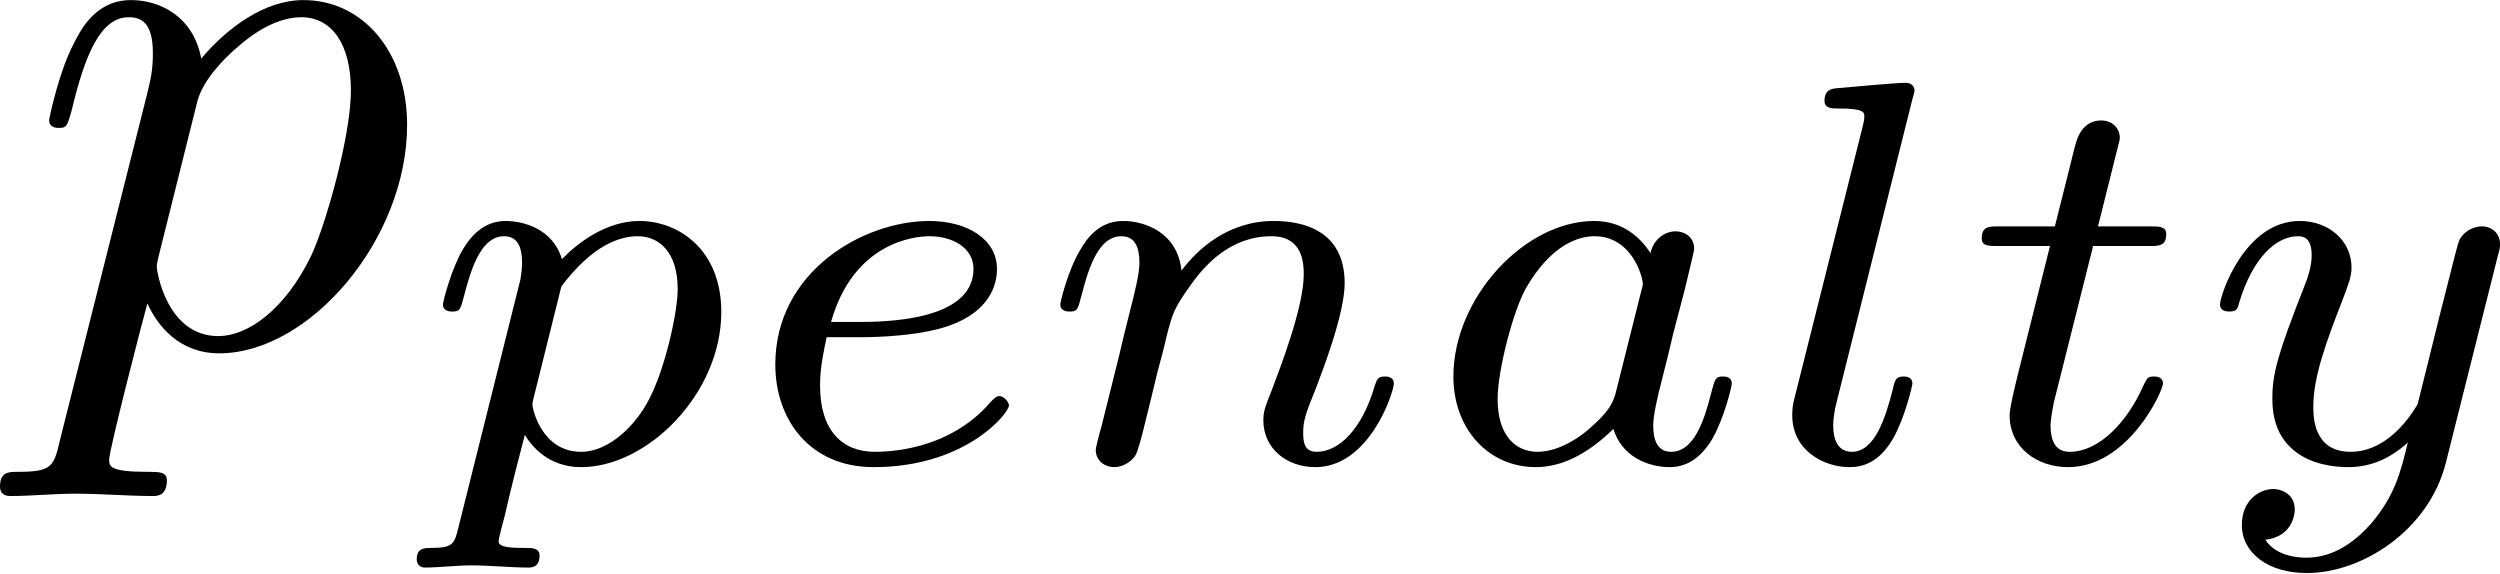
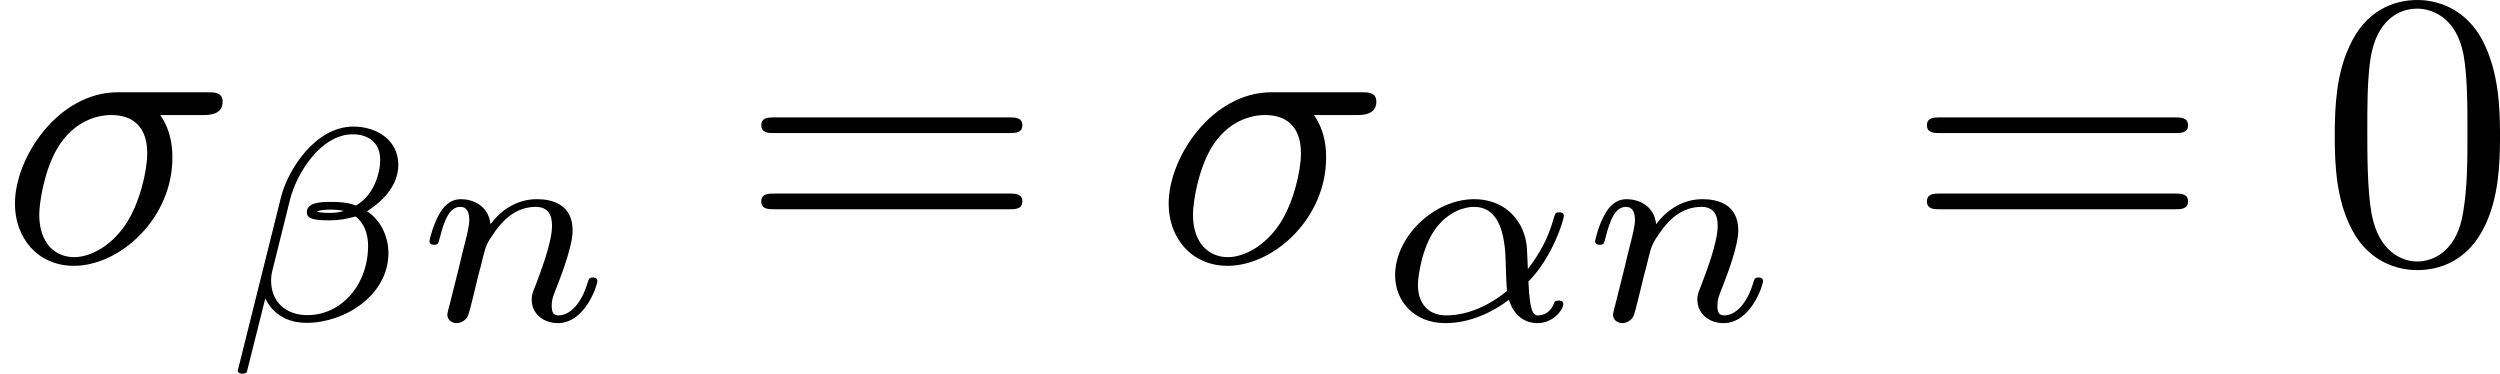
- <svg xmlns="http://www.w3.org/2000/svg" xmlns:xlink="http://www.w3.org/1999/xlink" version="1.1" width="31.939pt" height="7.321pt" viewBox="-3.375 58.361 31.939 7.321">
+ <svg xmlns="http://www.w3.org/2000/svg" xmlns:xlink="http://www.w3.org/1999/xlink" version="1.1" width="63.436pt" height="9.482pt" viewBox="-3.056 56.13 63.436 9.482">
  <defs>
-     <path id="g4-112" d="M.448 1.215C.369 1.554 .349 1.624-.09 1.624C-.209 1.624-.319 1.624-.319 1.813C-.319 1.893-.269 1.933-.189 1.933C.08 1.933 .369 1.903 .648 1.903C.976 1.903 1.315 1.933 1.634 1.933C1.684 1.933 1.813 1.933 1.813 1.733C1.813 1.624 1.714 1.624 1.574 1.624C1.076 1.624 1.076 1.554 1.076 1.465C1.076 1.345 1.494-.279 1.564-.528C1.694-.239 1.973 .11 2.481 .11C3.636 .11 4.882-1.345 4.882-2.809C4.882-3.746 4.314-4.403 3.557-4.403C3.059-4.403 2.58-4.045 2.252-3.656C2.152-4.194 1.724-4.403 1.355-4.403C.897-4.403 .707-4.015 .618-3.836C.438-3.497 .309-2.899 .309-2.869C.309-2.77 .408-2.77 .428-2.77C.528-2.77 .538-2.78 .598-2.999C.767-3.706 .966-4.184 1.325-4.184C1.494-4.184 1.634-4.105 1.634-3.726C1.634-3.497 1.604-3.387 1.564-3.218L.448 1.215ZM2.202-3.108C2.271-3.377 2.54-3.656 2.72-3.806C3.068-4.115 3.357-4.184 3.527-4.184C3.925-4.184 4.164-3.836 4.164-3.248S3.836-1.514 3.656-1.136C3.318-.438 2.839-.11 2.471-.11C1.813-.11 1.684-.936 1.684-.996C1.684-1.016 1.684-1.036 1.714-1.156L2.202-3.108Z" />
-     <path id="g5-97" d="M2.943-2.664C2.797-2.894 2.559-3.075 2.225-3.075C1.332-3.075 .425-2.092 .425-1.088C.425-.411 .879 .07 1.478 .07C1.855 .07 2.19-.146 2.469-.418C2.601 0 3.006 .07 3.187 .07C3.438 .07 3.612-.084 3.738-.3C3.891-.572 3.982-.969 3.982-.997C3.982-1.088 3.891-1.088 3.87-1.088C3.773-1.088 3.766-1.06 3.717-.872C3.633-.537 3.501-.126 3.208-.126C3.027-.126 2.978-.279 2.978-.467C2.978-.586 3.034-.837 3.082-1.018C3.131-1.206 3.201-1.492 3.236-1.646L3.375-2.176C3.417-2.357 3.501-2.685 3.501-2.72C3.501-2.873 3.375-2.943 3.264-2.943C3.145-2.943 2.985-2.859 2.943-2.664ZM2.497-.872C2.448-.676 2.294-.537 2.141-.404C2.078-.349 1.799-.126 1.499-.126C1.241-.126 .99-.307 .99-.802C.99-1.172 1.193-1.939 1.353-2.218C1.674-2.776 2.029-2.88 2.225-2.88C2.713-2.88 2.845-2.35 2.845-2.273C2.845-2.246 2.831-2.197 2.824-2.176L2.497-.872Z" />
-     <path id="g5-101" d="M1.562-1.59C1.757-1.59 2.308-1.604 2.685-1.736C3.201-1.918 3.299-2.253 3.299-2.462C3.299-2.845 2.915-3.075 2.434-3.075C1.597-3.075 .467-2.434 .467-1.241C.467-.537 .907 .07 1.723 .07C2.901 .07 3.452-.621 3.452-.718C3.452-.76 3.389-.837 3.333-.837C3.292-.837 3.278-.823 3.222-.767C2.678-.126 1.862-.126 1.736-.126C1.318-.126 1.039-.404 1.039-.969C1.039-1.067 1.039-1.206 1.123-1.59H1.562ZM1.179-1.785C1.465-2.797 2.239-2.88 2.434-2.88C2.741-2.88 2.999-2.727 2.999-2.462C2.999-1.785 1.82-1.785 1.52-1.785H1.179Z" />
-     <path id="g5-108" d="M1.967-4.631C1.974-4.645 1.995-4.735 1.995-4.742C1.995-4.777 1.967-4.84 1.883-4.84C1.743-4.84 1.165-4.784 .99-4.77C.941-4.763 .844-4.756 .844-4.61C.844-4.512 .941-4.512 1.018-4.512C1.353-4.512 1.353-4.463 1.353-4.407C1.353-4.359 1.339-4.317 1.325-4.254L.46-.809C.439-.739 .432-.663 .432-.593C.432-.146 .83 .07 1.165 .07C1.332 .07 1.541 .014 1.723-.3C1.869-.558 1.967-.969 1.967-.997C1.967-1.088 1.876-1.088 1.855-1.088C1.757-1.088 1.743-1.046 1.716-.921C1.625-.572 1.492-.126 1.193-.126C1.004-.126 .955-.3 .955-.467C.955-.544 .976-.676 .997-.753L1.967-4.631Z" />
+     <path id="g5-11" d="M3.815-.983C4.456-1.646 4.714-2.573 4.714-2.65C4.714-2.741 4.631-2.741 4.596-2.741C4.498-2.741 4.498-2.72 4.449-2.566C4.324-2.106 4.094-1.681 3.801-1.304C3.794-1.409 3.78-1.876 3.766-1.939C3.661-2.629 3.138-3.075 2.441-3.075C1.416-3.075 .432-2.12 .432-1.144C.432-.502 .9 .07 1.709 .07C2.35 .07 2.929-.223 3.32-.523C3.48-.014 3.836 .07 4.045 .07C4.449 .07 4.7-.272 4.7-.418C4.7-.502 4.617-.502 4.582-.502C4.491-.502 4.477-.474 4.463-.432C4.366-.167 4.149-.126 4.066-.126C3.968-.126 3.85-.126 3.815-.983ZM3.271-.746C2.587-.188 1.995-.126 1.73-.126C1.269-.126 1.011-.432 1.011-.9C1.011-1.102 1.109-1.862 1.471-2.343C1.792-2.762 2.19-2.88 2.434-2.88C2.992-2.88 3.152-2.343 3.208-1.911C3.25-1.611 3.236-1.116 3.271-.746Z" />
+     <path id="g5-12" d="M4.414-3.947C4.414-4.561 3.884-4.917 3.271-4.917C2.315-4.917 1.611-3.829 1.437-3.124L.342 1.269C.328 1.318 .398 1.353 .439 1.353C.502 1.353 .558 1.346 .572 1.304L1.039-.558C1.186-.237 1.52 .063 2.085 .063C3.062 .063 4.163-.642 4.163-1.709C4.163-2.12 3.975-2.538 3.619-2.769C3.961-2.985 4.414-3.382 4.414-3.947ZM3.034-2.776C2.929-2.755 2.88-2.727 2.678-2.727C2.566-2.727 2.399-2.734 2.35-2.762C2.42-2.803 2.615-2.81 2.678-2.81C2.783-2.81 2.936-2.803 3.034-2.776ZM3.954-4.073C3.954-3.703 3.773-3.159 3.34-2.915C3.208-2.957 3.075-3.006 2.685-3.006C2.441-3.006 2.092-2.992 2.092-2.741C2.092-2.566 2.308-2.538 2.664-2.538C2.901-2.538 3.11-2.573 3.327-2.636C3.536-2.49 3.647-2.204 3.647-1.897C3.647-.886 2.957-.133 2.106-.133C1.569-.133 1.186-.46 1.186-1.011C1.186-1.081 1.193-1.151 1.206-1.213L1.667-3.068C1.834-3.731 2.448-4.721 3.257-4.721C3.668-4.721 3.954-4.498 3.954-4.073Z" />
    <path id="g5-110" d="M.851-.439C.823-.349 .781-.174 .781-.153C.781 0 .907 .07 1.018 .07C1.144 .07 1.255-.021 1.29-.084S1.381-.37 1.416-.516C1.451-.649 1.527-.969 1.569-1.144C1.611-1.297 1.653-1.451 1.688-1.611C1.764-1.897 1.778-1.953 1.981-2.239C2.176-2.518 2.504-2.88 3.027-2.88C3.431-2.88 3.438-2.525 3.438-2.392C3.438-1.974 3.138-1.2 3.027-.907C2.95-.711 2.922-.649 2.922-.53C2.922-.16 3.229 .07 3.585 .07C4.282 .07 4.589-.893 4.589-.997C4.589-1.088 4.498-1.088 4.477-1.088C4.38-1.088 4.373-1.046 4.345-.969C4.184-.411 3.884-.126 3.605-.126C3.459-.126 3.431-.223 3.431-.37C3.431-.53 3.466-.621 3.592-.934C3.675-1.151 3.961-1.89 3.961-2.28C3.961-2.957 3.424-3.075 3.055-3.075C2.476-3.075 2.085-2.72 1.876-2.441C1.827-2.922 1.416-3.075 1.13-3.075C.83-3.075 .669-2.859 .579-2.699C.425-2.441 .328-2.043 .328-2.008C.328-1.918 .425-1.918 .446-1.918C.544-1.918 .551-1.939 .6-2.127C.704-2.538 .837-2.88 1.109-2.88C1.29-2.88 1.339-2.727 1.339-2.538C1.339-2.406 1.276-2.148 1.227-1.96S1.109-1.485 1.074-1.332L.851-.439Z" />
-     <path id="g5-112" d="M.523 .851C.474 1.046 .46 1.102 .181 1.102C.091 1.102-.007 1.102-.007 1.248C-.007 1.325 .056 1.353 .091 1.353C.272 1.353 .502 1.325 .69 1.325C.928 1.325 1.193 1.353 1.423 1.353C1.485 1.353 1.562 1.332 1.562 1.2C1.562 1.102 1.465 1.102 1.381 1.102C1.227 1.102 1.039 1.102 1.039 1.018C1.039 .983 1.088 .802 1.116 .697C1.2 .328 1.297-.049 1.374-.342C1.458-.202 1.674 .07 2.092 .07C2.943 .07 3.884-.872 3.884-1.911C3.884-2.727 3.32-3.075 2.838-3.075C2.406-3.075 2.036-2.783 1.848-2.587C1.73-2.985 1.339-3.075 1.13-3.075C.858-3.075 .69-2.894 .579-2.706C.439-2.469 .328-2.05 .328-2.008C.328-1.918 .425-1.918 .446-1.918C.544-1.918 .551-1.939 .6-2.127C.704-2.532 .837-2.88 1.109-2.88C1.29-2.88 1.339-2.727 1.339-2.538C1.339-2.462 1.325-2.371 1.318-2.329L.523 .851ZM1.841-2.239C2.246-2.776 2.594-2.88 2.817-2.88C3.089-2.88 3.327-2.678 3.327-2.204C3.327-1.918 3.173-1.206 2.964-.802C2.79-.46 2.448-.126 2.092-.126C1.597-.126 1.471-.663 1.471-.732C1.471-.76 1.485-.809 1.492-.837L1.841-2.239Z" />
-     <path id="g5-116" d="M1.716-2.755H2.427C2.559-2.755 2.65-2.755 2.65-2.908C2.65-3.006 2.559-3.006 2.441-3.006H1.778L2.036-4.038C2.043-4.073 2.057-4.108 2.057-4.135C2.057-4.261 1.96-4.359 1.82-4.359C1.646-4.359 1.541-4.24 1.492-4.059C1.444-3.884 1.534-4.219 1.227-3.006H.516C.384-3.006 .293-3.006 .293-2.852C.293-2.755 .377-2.755 .502-2.755H1.165L.753-1.109C.711-.934 .649-.683 .649-.593C.649-.181 .997 .07 1.395 .07C2.169 .07 2.608-.907 2.608-.997S2.518-1.088 2.497-1.088C2.413-1.088 2.406-1.074 2.35-.955C2.155-.516 1.799-.126 1.416-.126C1.269-.126 1.172-.216 1.172-.467C1.172-.537 1.2-.683 1.213-.753L1.716-2.755Z" />
-     <path id="g5-121" d="M3.877-2.629C3.905-2.727 3.905-2.741 3.905-2.783C3.905-2.922 3.794-3.006 3.675-3.006C3.599-3.006 3.466-2.971 3.389-2.838C3.368-2.797 3.313-2.573 3.278-2.434L3.131-1.855C3.089-1.688 2.873-.809 2.852-.732C2.845-.732 2.538-.126 1.995-.126C1.52-.126 1.52-.579 1.52-.704C1.52-1.081 1.681-1.52 1.89-2.057C1.974-2.28 2.008-2.364 2.008-2.483C2.008-2.817 1.723-3.075 1.346-3.075C.642-3.075 .328-2.127 .328-2.008C.328-1.918 .425-1.918 .446-1.918C.544-1.918 .551-1.953 .572-2.029C.746-2.608 1.046-2.88 1.325-2.88C1.444-2.88 1.499-2.803 1.499-2.636C1.499-2.476 1.437-2.322 1.402-2.232C1.067-1.381 .997-1.123 .997-.816C.997-.697 .997-.37 1.269-.146C1.485 .035 1.778 .07 1.967 .07C2.246 .07 2.497-.035 2.727-.244C2.636 .139 2.559 .432 2.267 .781C2.078 .997 1.799 1.227 1.43 1.227C1.381 1.227 1.053 1.227 .907 .997C1.283 .955 1.283 .621 1.283 .614C1.283 .391 1.081 .349 1.011 .349C.837 .349 .607 .488 .607 .809C.607 1.165 .941 1.423 1.437 1.423C2.141 1.423 2.999 .879 3.215 .007L3.877-2.629Z" />
+     <path id="g4-27" d="M5.161-3.716C5.29-3.716 5.649-3.716 5.649-4.055C5.649-4.294 5.44-4.294 5.26-4.294H2.989C1.484-4.294 .379-2.65 .379-1.465C.379-.588 .966 .11 1.873 .11C3.049 .11 4.374-1.096 4.374-2.63C4.374-2.8 4.374-3.278 4.065-3.716H5.161ZM1.883-.11C1.395-.11 .996-.468 .996-1.186C.996-1.484 1.116-2.301 1.465-2.889C1.883-3.577 2.481-3.716 2.819-3.716C3.656-3.716 3.736-3.059 3.736-2.75C3.736-2.281 3.537-1.465 3.198-.956C2.809-.369 2.271-.11 1.883-.11Z" />
+     <path id="g6-48" d="M4.583-3.188C4.583-3.985 4.533-4.782 4.184-5.519C3.726-6.476 2.909-6.635 2.491-6.635C1.893-6.635 1.166-6.376 .757-5.45C.438-4.762 .389-3.985 .389-3.188C.389-2.441 .428-1.544 .837-.787C1.265 .02 1.993 .219 2.481 .219C3.019 .219 3.776 .01 4.214-.936C4.533-1.624 4.583-2.401 4.583-3.188ZM2.481 0C2.092 0 1.504-.249 1.325-1.205C1.215-1.803 1.215-2.72 1.215-3.308C1.215-3.945 1.215-4.603 1.295-5.141C1.484-6.326 2.232-6.416 2.481-6.416C2.809-6.416 3.467-6.237 3.656-5.25C3.756-4.692 3.756-3.935 3.756-3.308C3.756-2.56 3.756-1.883 3.646-1.245C3.497-.299 2.929 0 2.481 0Z" />
+     <path id="g6-61" d="M6.844-3.258C6.994-3.258 7.183-3.258 7.183-3.457S6.994-3.656 6.854-3.656H.887C.747-3.656 .558-3.656 .558-3.457S.747-3.258 .897-3.258H6.844ZM6.854-1.325C6.994-1.325 7.183-1.325 7.183-1.524S6.994-1.724 6.844-1.724H.897C.747-1.724 .558-1.724 .558-1.524S.747-1.325 .887-1.325H6.854Z" />
  </defs>
  <g id="page1">
-     <use x="-3.056" y="62.765" xlink:href="#g4-112" />
-     <use x="1.956" y="64.259" xlink:href="#g5-112" />
-     <use x="6.063" y="64.259" xlink:href="#g5-101" />
-     <use x="9.843" y="64.259" xlink:href="#g5-110" />
-     <use x="14.768" y="64.259" xlink:href="#g5-97" />
-     <use x="19.09" y="64.259" xlink:href="#g5-108" />
-     <use x="21.65" y="64.259" xlink:href="#g5-116" />
-     <use x="24.659" y="64.259" xlink:href="#g5-121" />
+     <use x="-3.056" y="62.765" xlink:href="#g4-27" />
+     <use x="2.637" y="64.259" xlink:href="#g5-12" />
+     <use x="7.513" y="64.259" xlink:href="#g5-110" />
+     <use x="15.703" y="62.765" xlink:href="#g6-61" />
+     <use x="26.219" y="62.765" xlink:href="#g4-27" />
+     <use x="31.912" y="64.259" xlink:href="#g5-11" />
+     <use x="37.091" y="64.259" xlink:href="#g5-110" />
+     <use x="45.281" y="62.765" xlink:href="#g6-61" />
+     <use x="55.798" y="62.765" xlink:href="#g6-48" />
  </g>
</svg>
